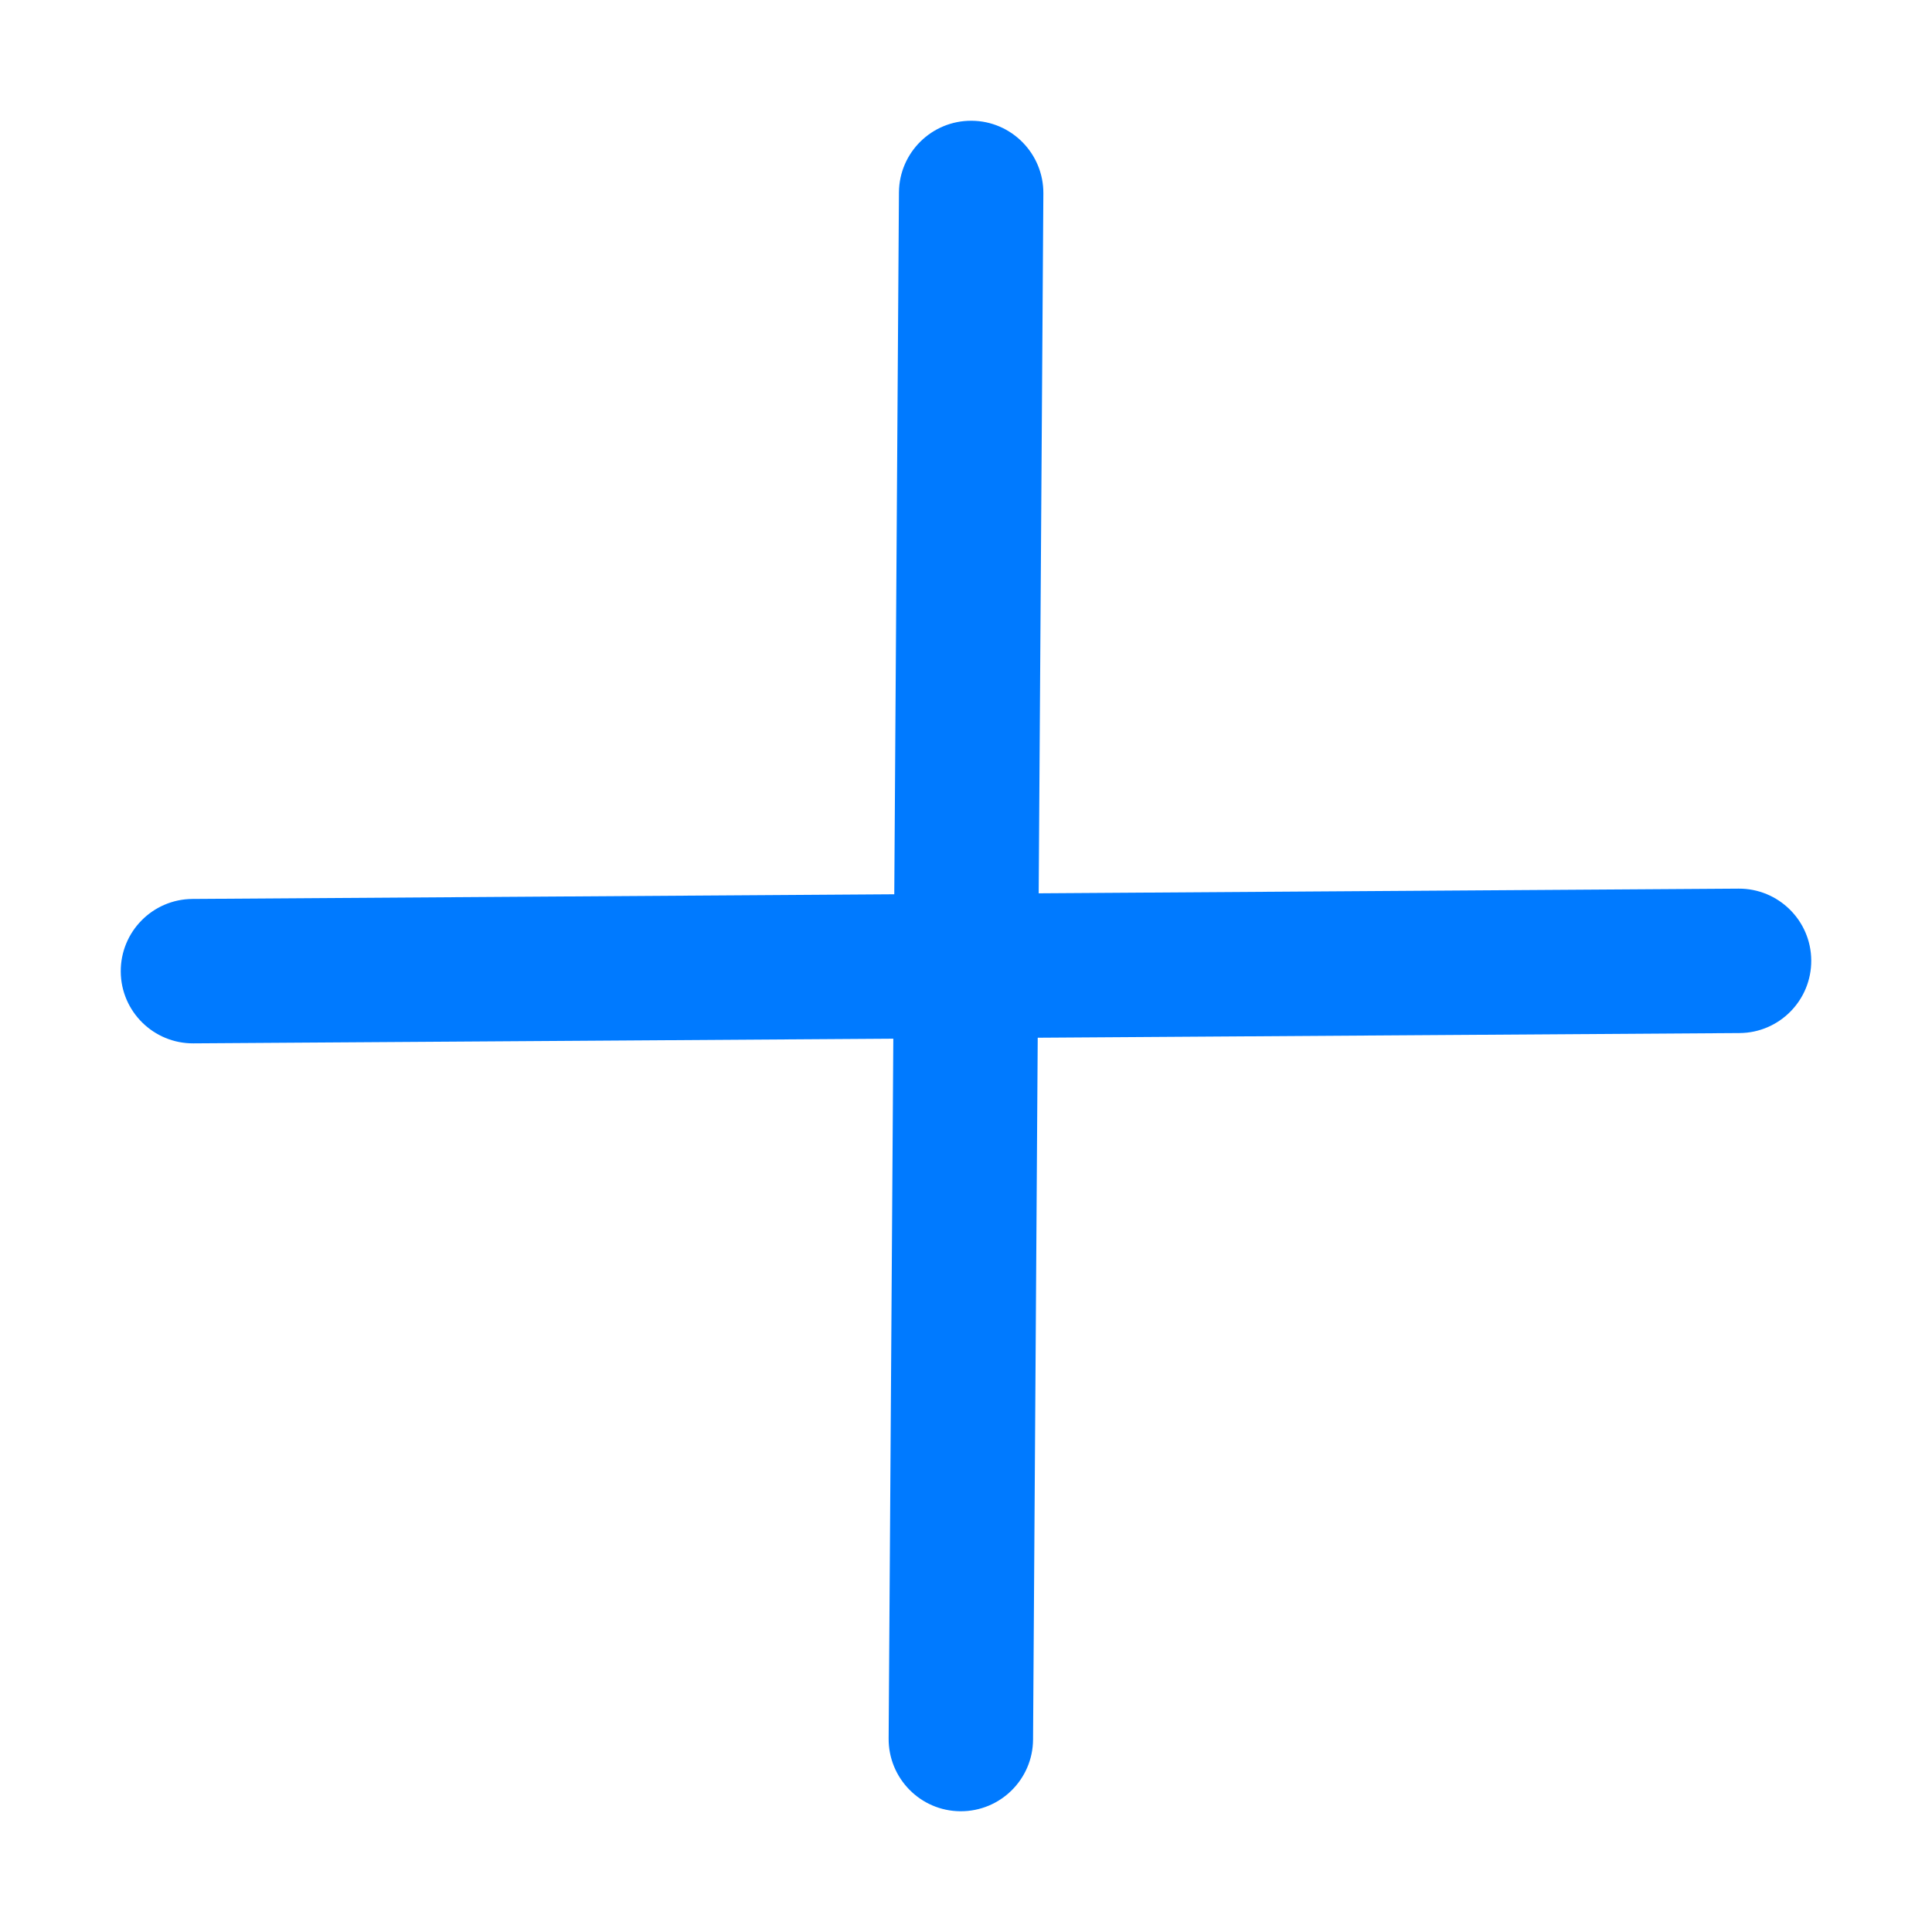
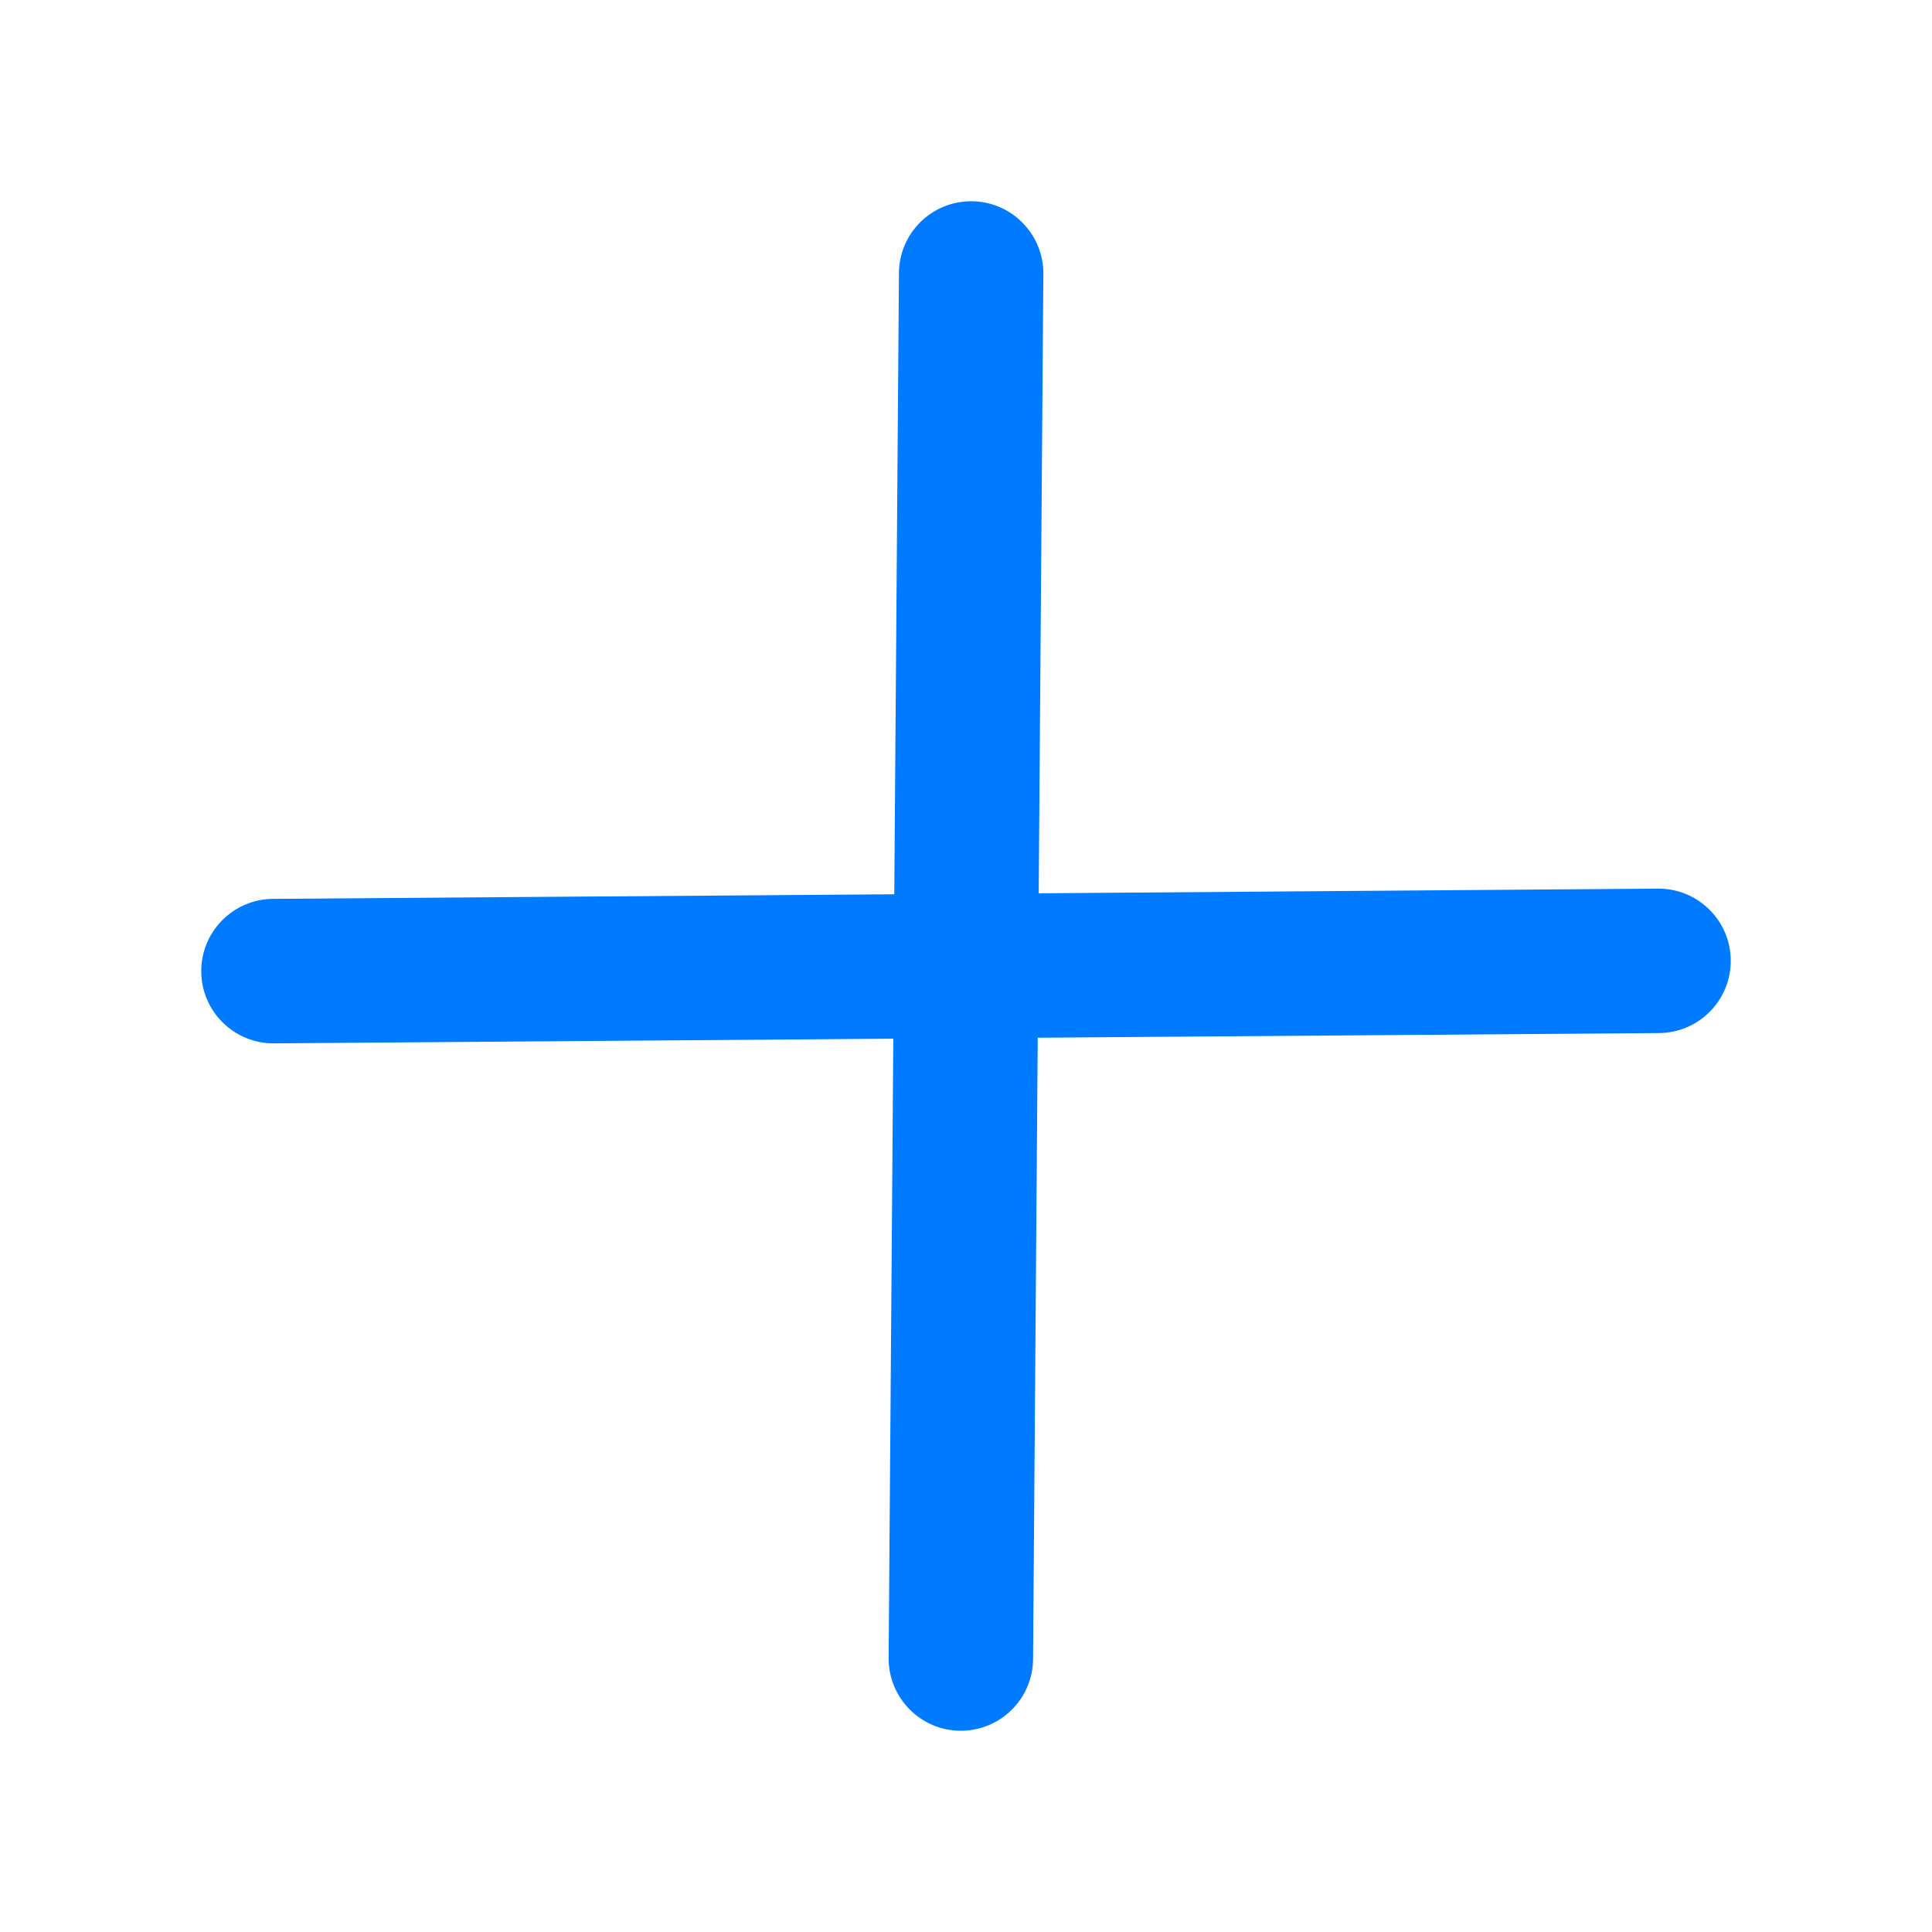
<svg xmlns="http://www.w3.org/2000/svg" width="24" height="24" viewBox="0 0 24 24" fill="none">
-   <path fill-rule="evenodd" clip-rule="evenodd" d="M1.5 12.07C1.497 11.574 1.896 11.17 2.391 11.167L11.109 11.109L11.167 2.391C11.17 1.896 11.574 1.497 12.07 1.5C12.565 1.503 12.964 1.908 12.961 2.403L12.903 11.097L21.597 11.039C22.092 11.036 22.497 11.435 22.5 11.93C22.503 12.426 22.104 12.83 21.609 12.833L12.891 12.891L12.833 21.609C12.83 22.104 12.426 22.503 11.93 22.5C11.435 22.497 11.036 22.092 11.039 21.597L11.097 12.903L2.403 12.961C1.908 12.964 1.503 12.565 1.5 12.07Z" fill="#007AFF" />
+   <path fill-rule="evenodd" clip-rule="evenodd" d="M2.5 12.069C2.497 11.574 2.896 11.17 3.391 11.166L11.109 11.109L11.167 3.391C11.17 2.896 11.574 2.497 12.07 2.5C12.565 2.503 12.964 2.908 12.961 3.403L12.903 11.097L20.597 11.039C21.092 11.036 21.497 11.435 21.5 11.93C21.503 12.426 21.104 12.83 20.609 12.833L12.891 12.891L12.833 20.609C12.83 21.104 12.426 21.503 11.93 21.5C11.435 21.497 11.036 21.092 11.039 20.597L11.097 12.903L3.403 12.961C2.908 12.964 2.503 12.565 2.5 12.069Z" fill="#007AFF" />
</svg>
